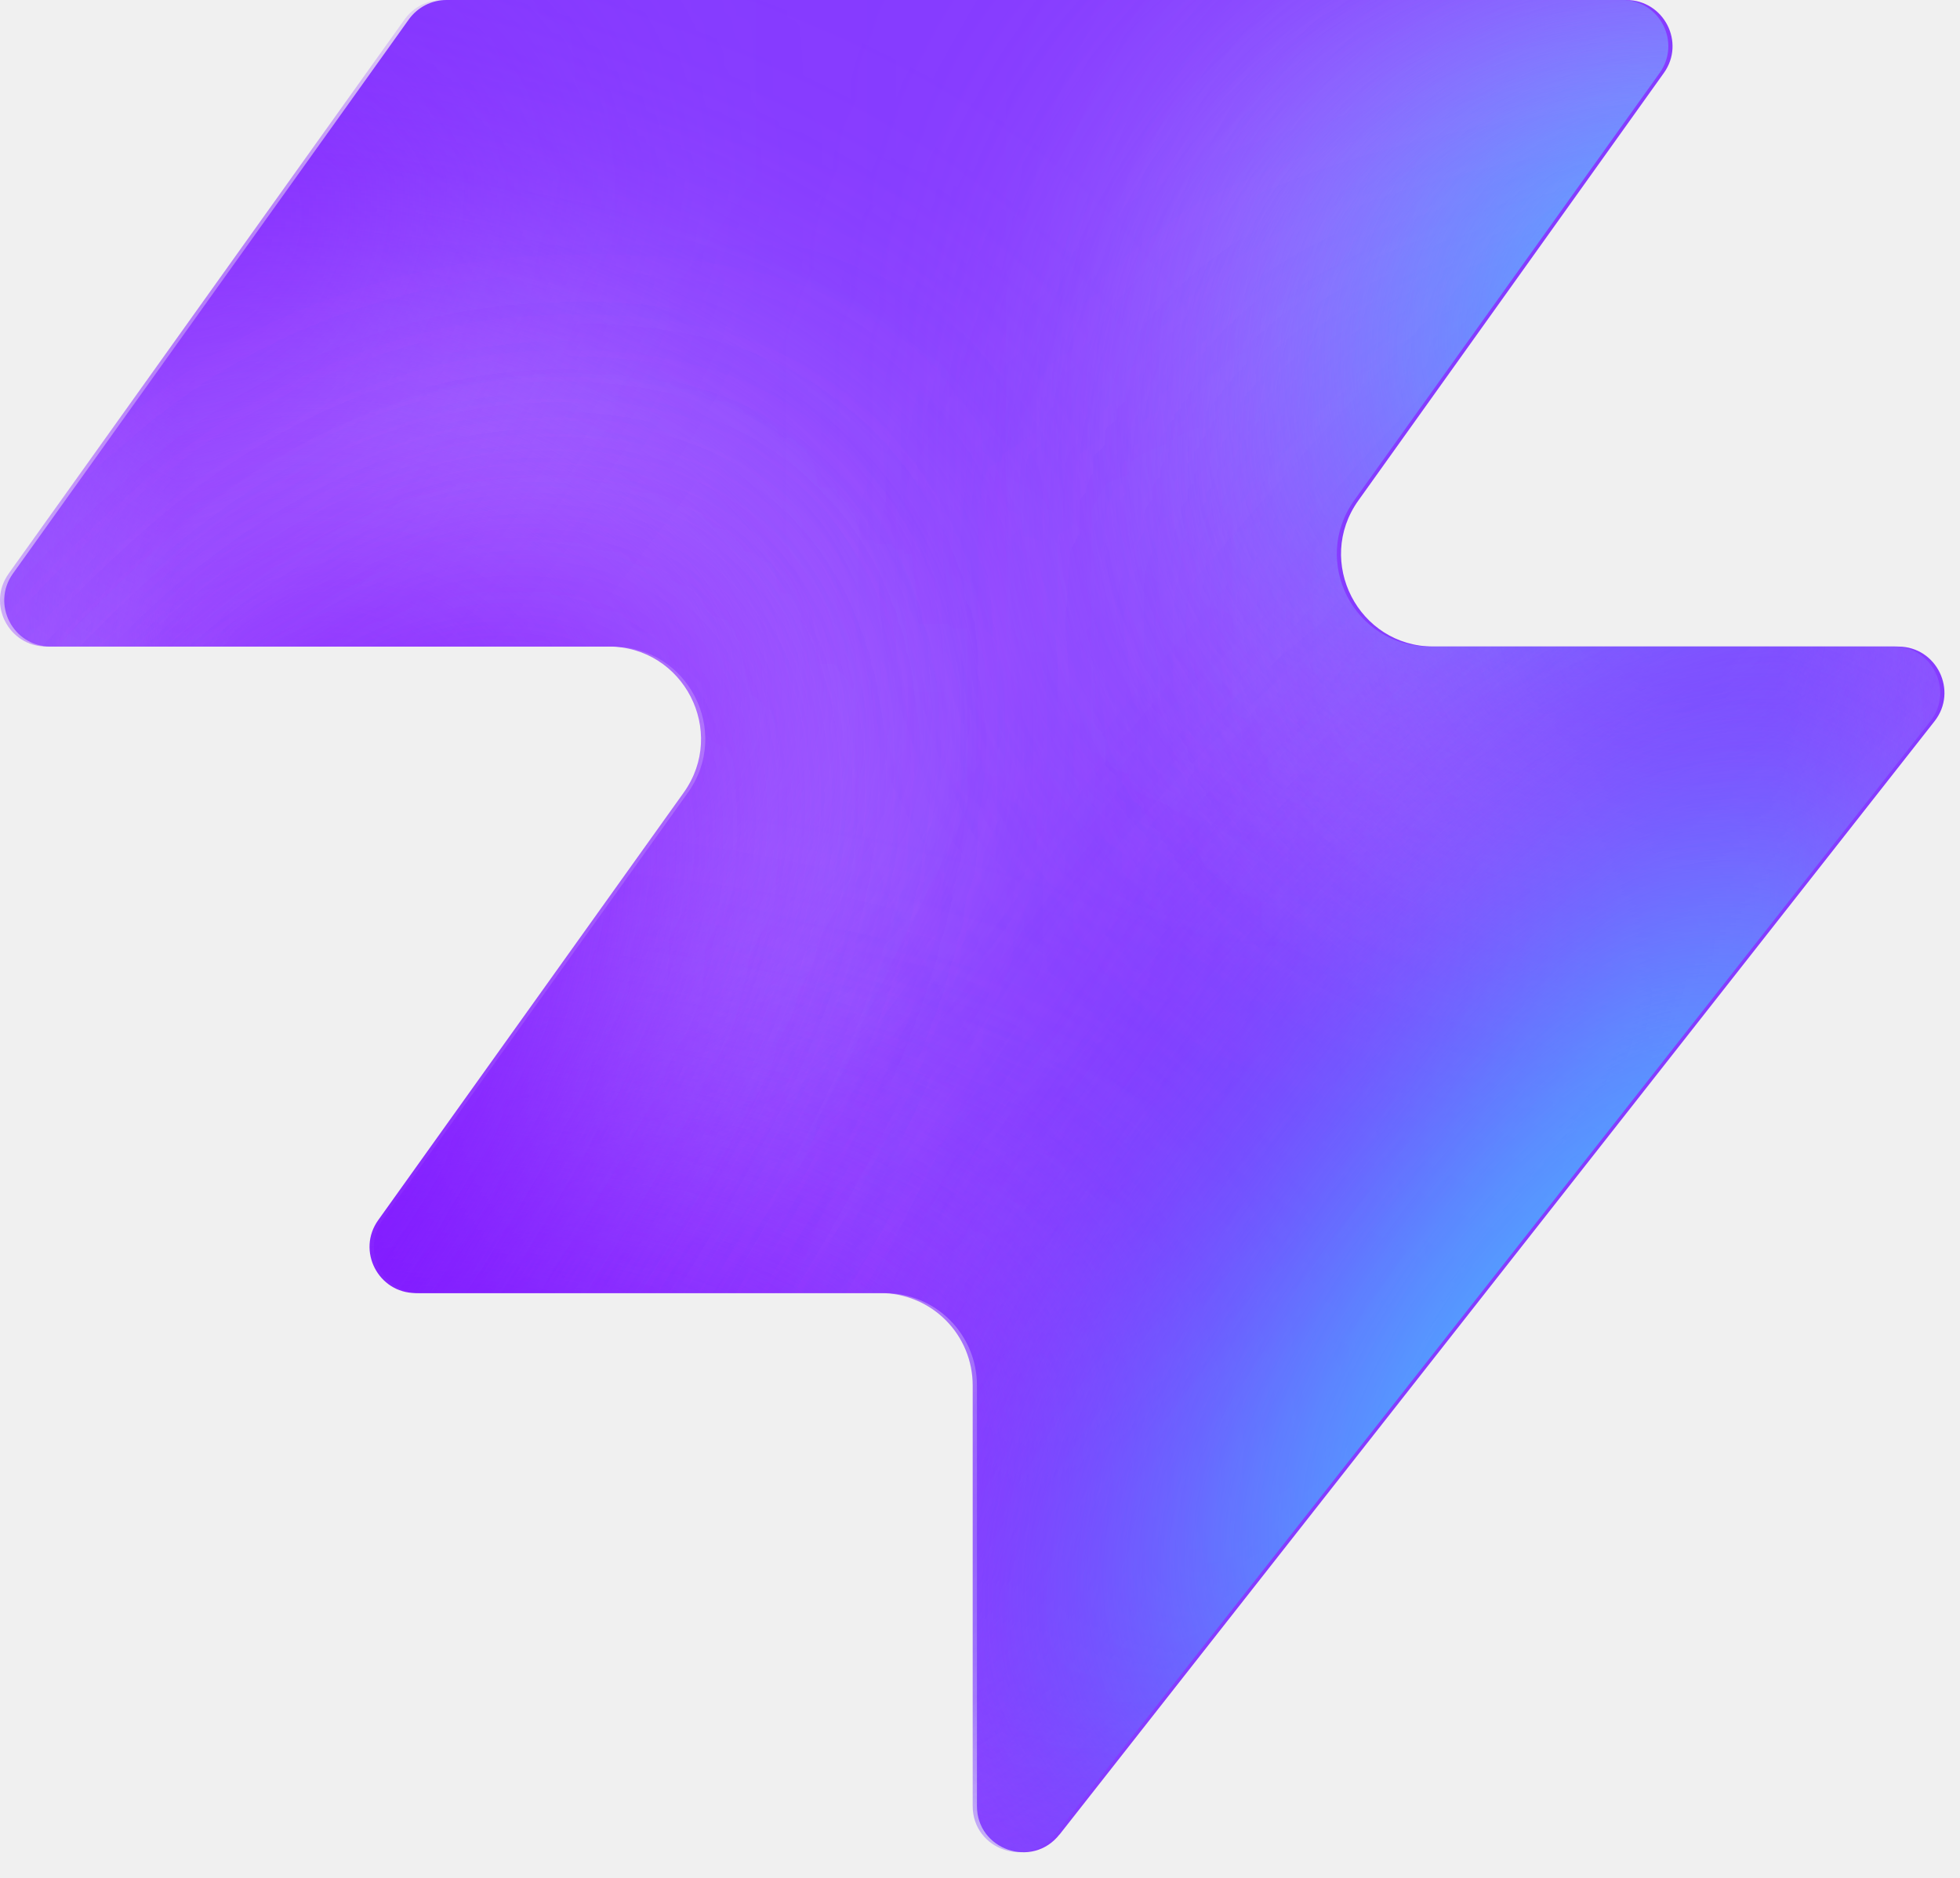
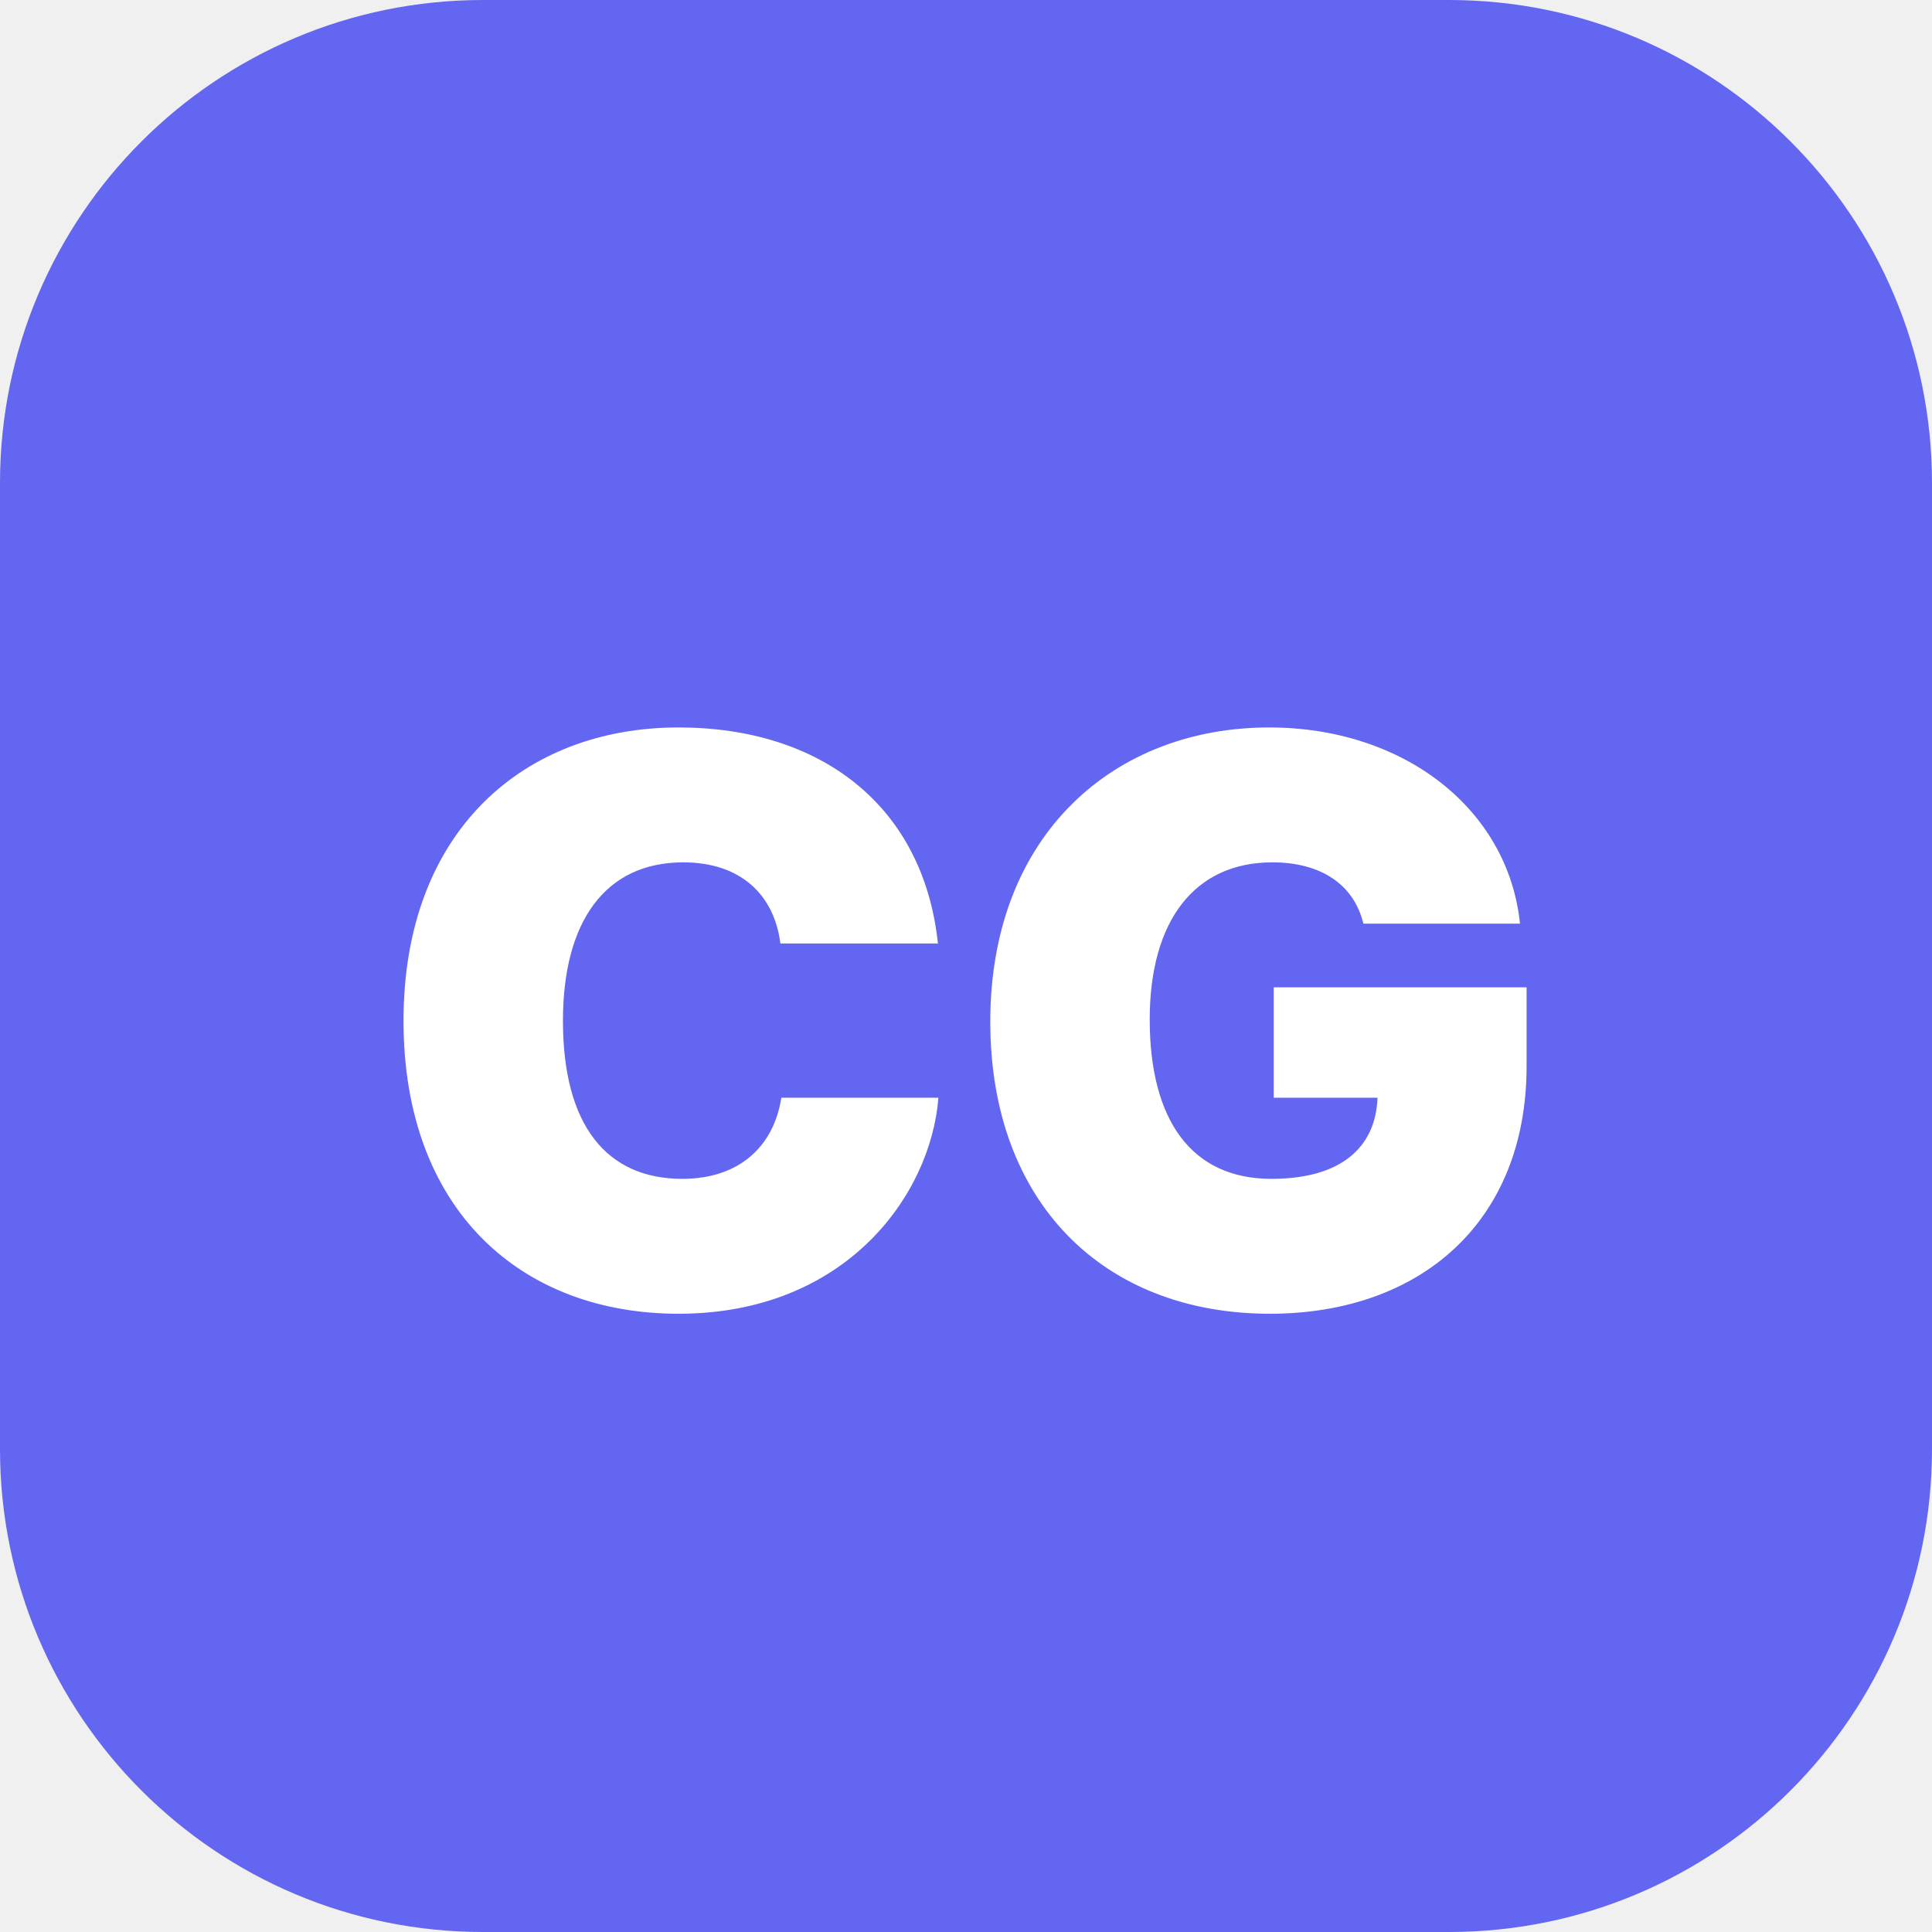
- <svg xmlns="http://www.w3.org/2000/svg" width="48" height="46" fill="none" viewBox="0 0 48 46">
-   <path fill="#863bff" d="M25.946 44.938c-.664.845-2.021.375-2.021-.698V33.937a2.26 2.26 0 0 0-2.262-2.262H10.287c-.92 0-1.456-1.04-.92-1.788l7.48-10.471c1.07-1.497 0-3.578-1.842-3.578H1.237c-.92 0-1.456-1.04-.92-1.788L10.013.474c.214-.297.556-.474.92-.474h28.894c.92 0 1.456 1.04.92 1.788l-7.48 10.471c-1.07 1.498 0 3.579 1.842 3.579h11.377c.943 0 1.473 1.088.89 1.83L25.947 44.94z" style="fill:#863bff;fill:color(display-p3 .525 .23 1);fill-opacity:1" />
-   <mask id="a" width="48" height="46" x="0" y="0" maskUnits="userSpaceOnUse" style="mask-type:alpha">
-     <path fill="#000" d="M25.842 44.938c-.664.844-2.021.375-2.021-.698V33.937a2.26 2.26 0 0 0-2.262-2.262H10.183c-.92 0-1.456-1.04-.92-1.788l7.48-10.471c1.07-1.498 0-3.579-1.842-3.579H1.133c-.92 0-1.456-1.04-.92-1.787L9.91.473c.214-.297.556-.474.92-.474h28.894c.92 0 1.456 1.04.92 1.788l-7.48 10.471c-1.07 1.498 0 3.578 1.842 3.578h11.377c.943 0 1.473 1.088.89 1.832L25.843 44.94z" style="fill:#000;fill-opacity:1" />
-   </mask>
-   <g mask="url(#a)">
-     <g filter="url(#b)">
-       <ellipse cx="5.508" cy="14.704" fill="#ede6ff" rx="5.508" ry="14.704" style="fill:#ede6ff;fill:color(display-p3 .927 .903 1);fill-opacity:1" transform="matrix(.00324 1 1 -.00324 -4.47 31.516)" />
-     </g>
-     <g filter="url(#c)">
-       <ellipse cx="10.399" cy="29.851" fill="#ede6ff" rx="10.399" ry="29.851" style="fill:#ede6ff;fill:color(display-p3 .927 .903 1);fill-opacity:1" transform="matrix(.00324 1 1 -.00324 -39.328 7.883)" />
-     </g>
-     <g filter="url(#d)">
-       <ellipse cx="5.508" cy="30.487" fill="#7e14ff" rx="5.508" ry="30.487" style="fill:#7e14ff;fill:color(display-p3 .492 .077 1);fill-opacity:1" transform="rotate(89.814 -25.913 -14.639)scale(1 -1)" />
-     </g>
-     <g filter="url(#e)">
-       <ellipse cx="5.508" cy="30.599" fill="#7e14ff" rx="5.508" ry="30.599" style="fill:#7e14ff;fill:color(display-p3 .492 .077 1);fill-opacity:1" transform="rotate(89.814 -32.644 -3.334)scale(1 -1)" />
-     </g>
-     <g filter="url(#f)">
-       <ellipse cx="5.508" cy="30.599" fill="#7e14ff" rx="5.508" ry="30.599" style="fill:#7e14ff;fill:color(display-p3 .492 .077 1);fill-opacity:1" transform="matrix(.00324 1 1 -.00324 -34.34 30.47)" />
-     </g>
-     <g filter="url(#g)">
-       <ellipse cx="14.072" cy="22.078" fill="#ede6ff" rx="14.072" ry="22.078" style="fill:#ede6ff;fill:color(display-p3 .927 .903 1);fill-opacity:1" transform="rotate(93.35 24.506 48.493)scale(-1 1)" />
-     </g>
-     <g filter="url(#h)">
-       <ellipse cx="3.47" cy="21.501" fill="#7e14ff" rx="3.47" ry="21.501" style="fill:#7e14ff;fill:color(display-p3 .492 .077 1);fill-opacity:1" transform="rotate(89.009 28.708 47.59)scale(-1 1)" />
-     </g>
-     <g filter="url(#i)">
-       <ellipse cx="3.47" cy="21.501" fill="#7e14ff" rx="3.47" ry="21.501" style="fill:#7e14ff;fill:color(display-p3 .492 .077 1);fill-opacity:1" transform="rotate(89.009 28.708 47.59)scale(-1 1)" />
-     </g>
-     <g filter="url(#j)">
-       <ellipse cx=".387" cy="8.972" fill="#7e14ff" rx="4.407" ry="29.108" style="fill:#7e14ff;fill:color(display-p3 .492 .077 1);fill-opacity:1" transform="rotate(39.51 .387 8.972)" />
-     </g>
-     <g filter="url(#k)">
-       <ellipse cx="47.523" cy="-6.092" fill="#7e14ff" rx="4.407" ry="29.108" style="fill:#7e14ff;fill:color(display-p3 .492 .077 1);fill-opacity:1" transform="rotate(37.892 47.523 -6.092)" />
-     </g>
-     <g filter="url(#l)">
-       <ellipse cx="41.412" cy="6.333" fill="#47bfff" rx="5.971" ry="9.665" style="fill:#47bfff;fill:color(display-p3 .28 .748 1);fill-opacity:1" transform="rotate(37.892 41.412 6.333)" />
-     </g>
-     <g filter="url(#m)">
-       <ellipse cx="-1.879" cy="38.332" fill="#7e14ff" rx="4.407" ry="29.108" style="fill:#7e14ff;fill:color(display-p3 .492 .077 1);fill-opacity:1" transform="rotate(37.892 -1.88 38.332)" />
-     </g>
-     <g filter="url(#n)">
-       <ellipse cx="-1.879" cy="38.332" fill="#7e14ff" rx="4.407" ry="29.108" style="fill:#7e14ff;fill:color(display-p3 .492 .077 1);fill-opacity:1" transform="rotate(37.892 -1.88 38.332)" />
-     </g>
-     <g filter="url(#o)">
-       <ellipse cx="35.651" cy="29.907" fill="#7e14ff" rx="4.407" ry="29.108" style="fill:#7e14ff;fill:color(display-p3 .492 .077 1);fill-opacity:1" transform="rotate(37.892 35.651 29.907)" />
-     </g>
-     <g filter="url(#p)">
-       <ellipse cx="38.418" cy="32.4" fill="#47bfff" rx="5.971" ry="15.297" style="fill:#47bfff;fill:color(display-p3 .28 .748 1);fill-opacity:1" transform="rotate(37.892 38.418 32.4)" />
-     </g>
-   </g>
-   <defs>
-     <filter id="b" width="60.045" height="41.654" x="-19.77" y="16.149" color-interpolation-filters="sRGB" filterUnits="userSpaceOnUse">
-       <feFlood flood-opacity="0" result="BackgroundImageFix" />
-       <feBlend in="SourceGraphic" in2="BackgroundImageFix" result="shape" />
-       <feGaussianBlur result="effect1_foregroundBlur_2002_17158" stdDeviation="7.659" />
-     </filter>
-     <filter id="c" width="90.34" height="51.437" x="-54.613" y="-7.533" color-interpolation-filters="sRGB" filterUnits="userSpaceOnUse">
-       <feFlood flood-opacity="0" result="BackgroundImageFix" />
-       <feBlend in="SourceGraphic" in2="BackgroundImageFix" result="shape" />
-       <feGaussianBlur result="effect1_foregroundBlur_2002_17158" stdDeviation="7.659" />
-     </filter>
-     <filter id="d" width="79.355" height="29.4" x="-49.64" y="2.03" color-interpolation-filters="sRGB" filterUnits="userSpaceOnUse">
-       <feFlood flood-opacity="0" result="BackgroundImageFix" />
-       <feBlend in="SourceGraphic" in2="BackgroundImageFix" result="shape" />
-       <feGaussianBlur result="effect1_foregroundBlur_2002_17158" stdDeviation="4.596" />
-     </filter>
-     <filter id="e" width="79.579" height="29.4" x="-45.045" y="20.029" color-interpolation-filters="sRGB" filterUnits="userSpaceOnUse">
-       <feFlood flood-opacity="0" result="BackgroundImageFix" />
-       <feBlend in="SourceGraphic" in2="BackgroundImageFix" result="shape" />
-       <feGaussianBlur result="effect1_foregroundBlur_2002_17158" stdDeviation="4.596" />
-     </filter>
-     <filter id="f" width="79.579" height="29.4" x="-43.513" y="21.178" color-interpolation-filters="sRGB" filterUnits="userSpaceOnUse">
-       <feFlood flood-opacity="0" result="BackgroundImageFix" />
-       <feBlend in="SourceGraphic" in2="BackgroundImageFix" result="shape" />
-       <feGaussianBlur result="effect1_foregroundBlur_2002_17158" stdDeviation="4.596" />
-     </filter>
-     <filter id="g" width="74.749" height="58.852" x="15.756" y="-17.901" color-interpolation-filters="sRGB" filterUnits="userSpaceOnUse">
-       <feFlood flood-opacity="0" result="BackgroundImageFix" />
-       <feBlend in="SourceGraphic" in2="BackgroundImageFix" result="shape" />
-       <feGaussianBlur result="effect1_foregroundBlur_2002_17158" stdDeviation="7.659" />
-     </filter>
-     <filter id="h" width="61.377" height="25.362" x="23.548" y="2.284" color-interpolation-filters="sRGB" filterUnits="userSpaceOnUse">
-       <feFlood flood-opacity="0" result="BackgroundImageFix" />
-       <feBlend in="SourceGraphic" in2="BackgroundImageFix" result="shape" />
-       <feGaussianBlur result="effect1_foregroundBlur_2002_17158" stdDeviation="4.596" />
-     </filter>
-     <filter id="i" width="61.377" height="25.362" x="23.548" y="2.284" color-interpolation-filters="sRGB" filterUnits="userSpaceOnUse">
-       <feFlood flood-opacity="0" result="BackgroundImageFix" />
-       <feBlend in="SourceGraphic" in2="BackgroundImageFix" result="shape" />
-       <feGaussianBlur result="effect1_foregroundBlur_2002_17158" stdDeviation="4.596" />
-     </filter>
-     <filter id="j" width="56.045" height="63.649" x="-27.636" y="-22.853" color-interpolation-filters="sRGB" filterUnits="userSpaceOnUse">
-       <feFlood flood-opacity="0" result="BackgroundImageFix" />
-       <feBlend in="SourceGraphic" in2="BackgroundImageFix" result="shape" />
-       <feGaussianBlur result="effect1_foregroundBlur_2002_17158" stdDeviation="4.596" />
-     </filter>
-     <filter id="k" width="54.814" height="64.646" x="20.116" y="-38.415" color-interpolation-filters="sRGB" filterUnits="userSpaceOnUse">
-       <feFlood flood-opacity="0" result="BackgroundImageFix" />
-       <feBlend in="SourceGraphic" in2="BackgroundImageFix" result="shape" />
-       <feGaussianBlur result="effect1_foregroundBlur_2002_17158" stdDeviation="4.596" />
-     </filter>
-     <filter id="l" width="33.541" height="35.313" x="24.641" y="-11.323" color-interpolation-filters="sRGB" filterUnits="userSpaceOnUse">
-       <feFlood flood-opacity="0" result="BackgroundImageFix" />
-       <feBlend in="SourceGraphic" in2="BackgroundImageFix" result="shape" />
-       <feGaussianBlur result="effect1_foregroundBlur_2002_17158" stdDeviation="4.596" />
-     </filter>
-     <filter id="m" width="54.814" height="64.646" x="-29.286" y="6.009" color-interpolation-filters="sRGB" filterUnits="userSpaceOnUse">
-       <feFlood flood-opacity="0" result="BackgroundImageFix" />
-       <feBlend in="SourceGraphic" in2="BackgroundImageFix" result="shape" />
-       <feGaussianBlur result="effect1_foregroundBlur_2002_17158" stdDeviation="4.596" />
-     </filter>
-     <filter id="n" width="54.814" height="64.646" x="-29.286" y="6.009" color-interpolation-filters="sRGB" filterUnits="userSpaceOnUse">
-       <feFlood flood-opacity="0" result="BackgroundImageFix" />
-       <feBlend in="SourceGraphic" in2="BackgroundImageFix" result="shape" />
-       <feGaussianBlur result="effect1_foregroundBlur_2002_17158" stdDeviation="4.596" />
-     </filter>
-     <filter id="o" width="54.814" height="64.646" x="8.244" y="-2.416" color-interpolation-filters="sRGB" filterUnits="userSpaceOnUse">
-       <feFlood flood-opacity="0" result="BackgroundImageFix" />
-       <feBlend in="SourceGraphic" in2="BackgroundImageFix" result="shape" />
-       <feGaussianBlur result="effect1_foregroundBlur_2002_17158" stdDeviation="4.596" />
-     </filter>
-     <filter id="p" width="39.409" height="43.623" x="18.713" y="10.588" color-interpolation-filters="sRGB" filterUnits="userSpaceOnUse">
-       <feFlood flood-opacity="0" result="BackgroundImageFix" />
-       <feBlend in="SourceGraphic" in2="BackgroundImageFix" result="shape" />
-       <feGaussianBlur result="effect1_foregroundBlur_2002_17158" stdDeviation="4.596" />
-     </filter>
-   </defs>
+ <svg xmlns="http://www.w3.org/2000/svg" viewBox="0 0 64 64">
+   <rect width="64" height="64" rx="16" fill="#6366f1" />
+   <text x="50%" y="52%" text-anchor="middle" dominant-baseline="middle" font-family="Inter, system-ui, sans-serif" font-size="26" font-weight="900" fill="#ffffff">CG</text>
</svg>
